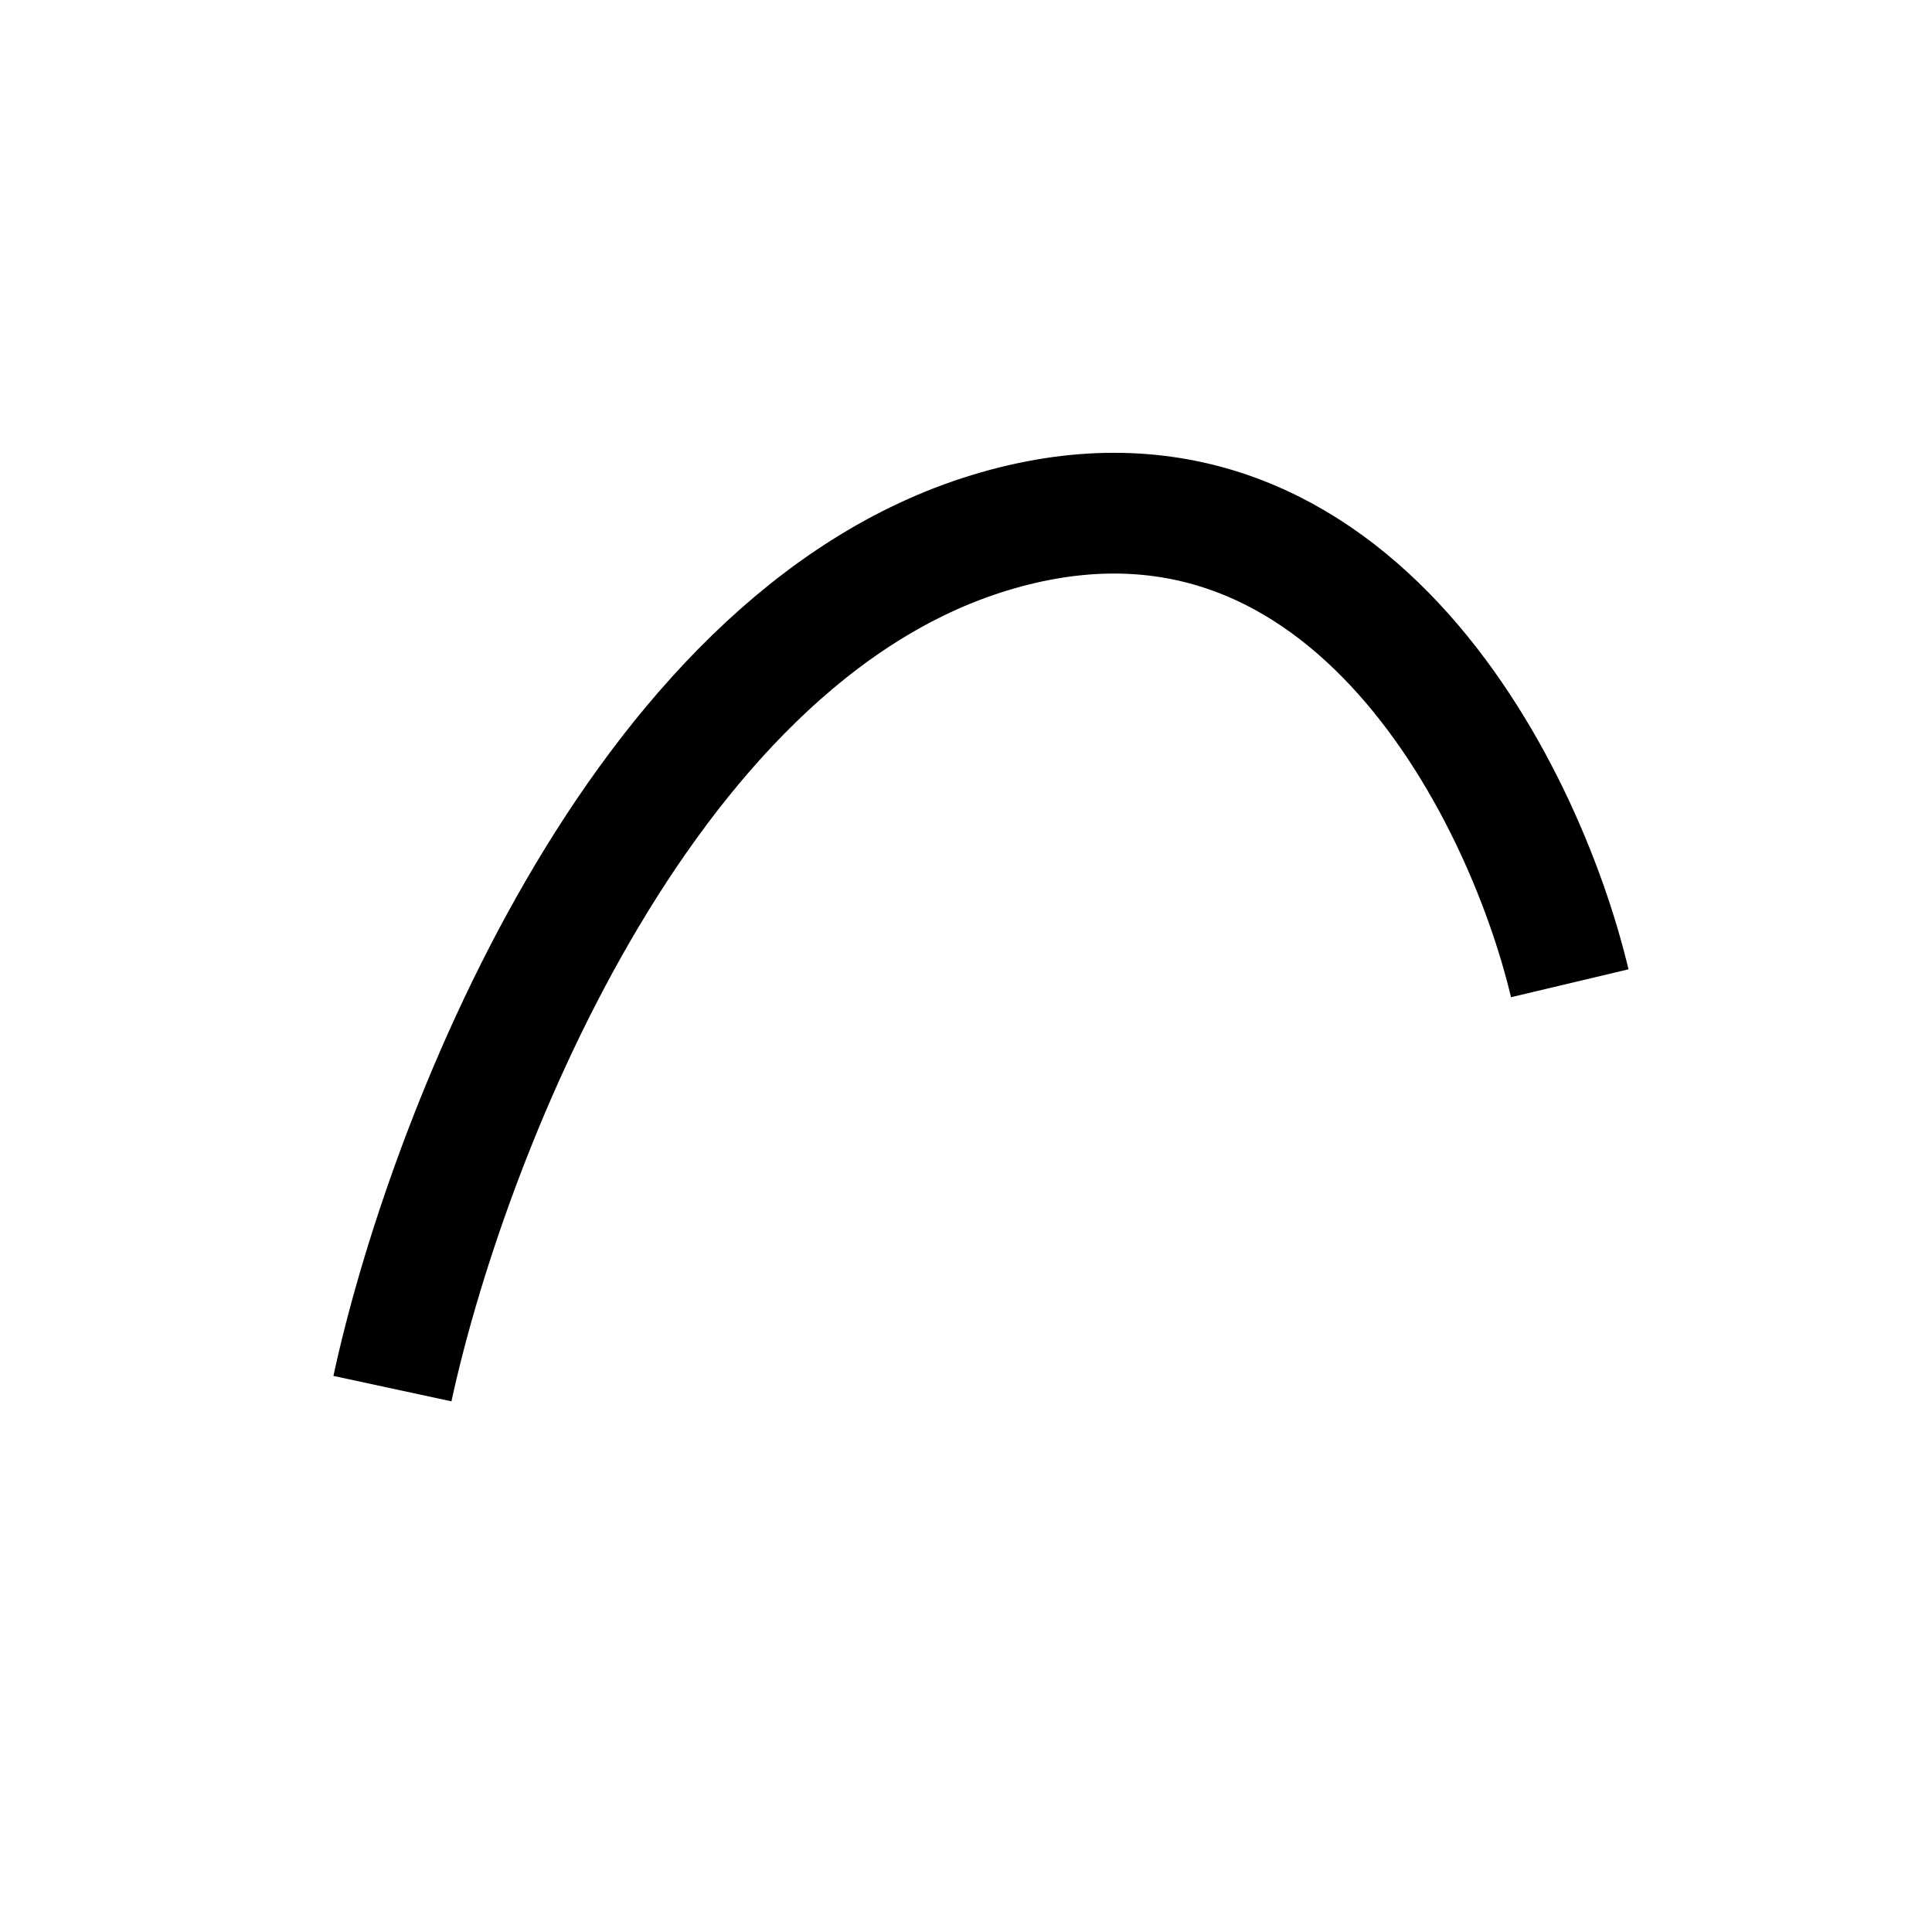
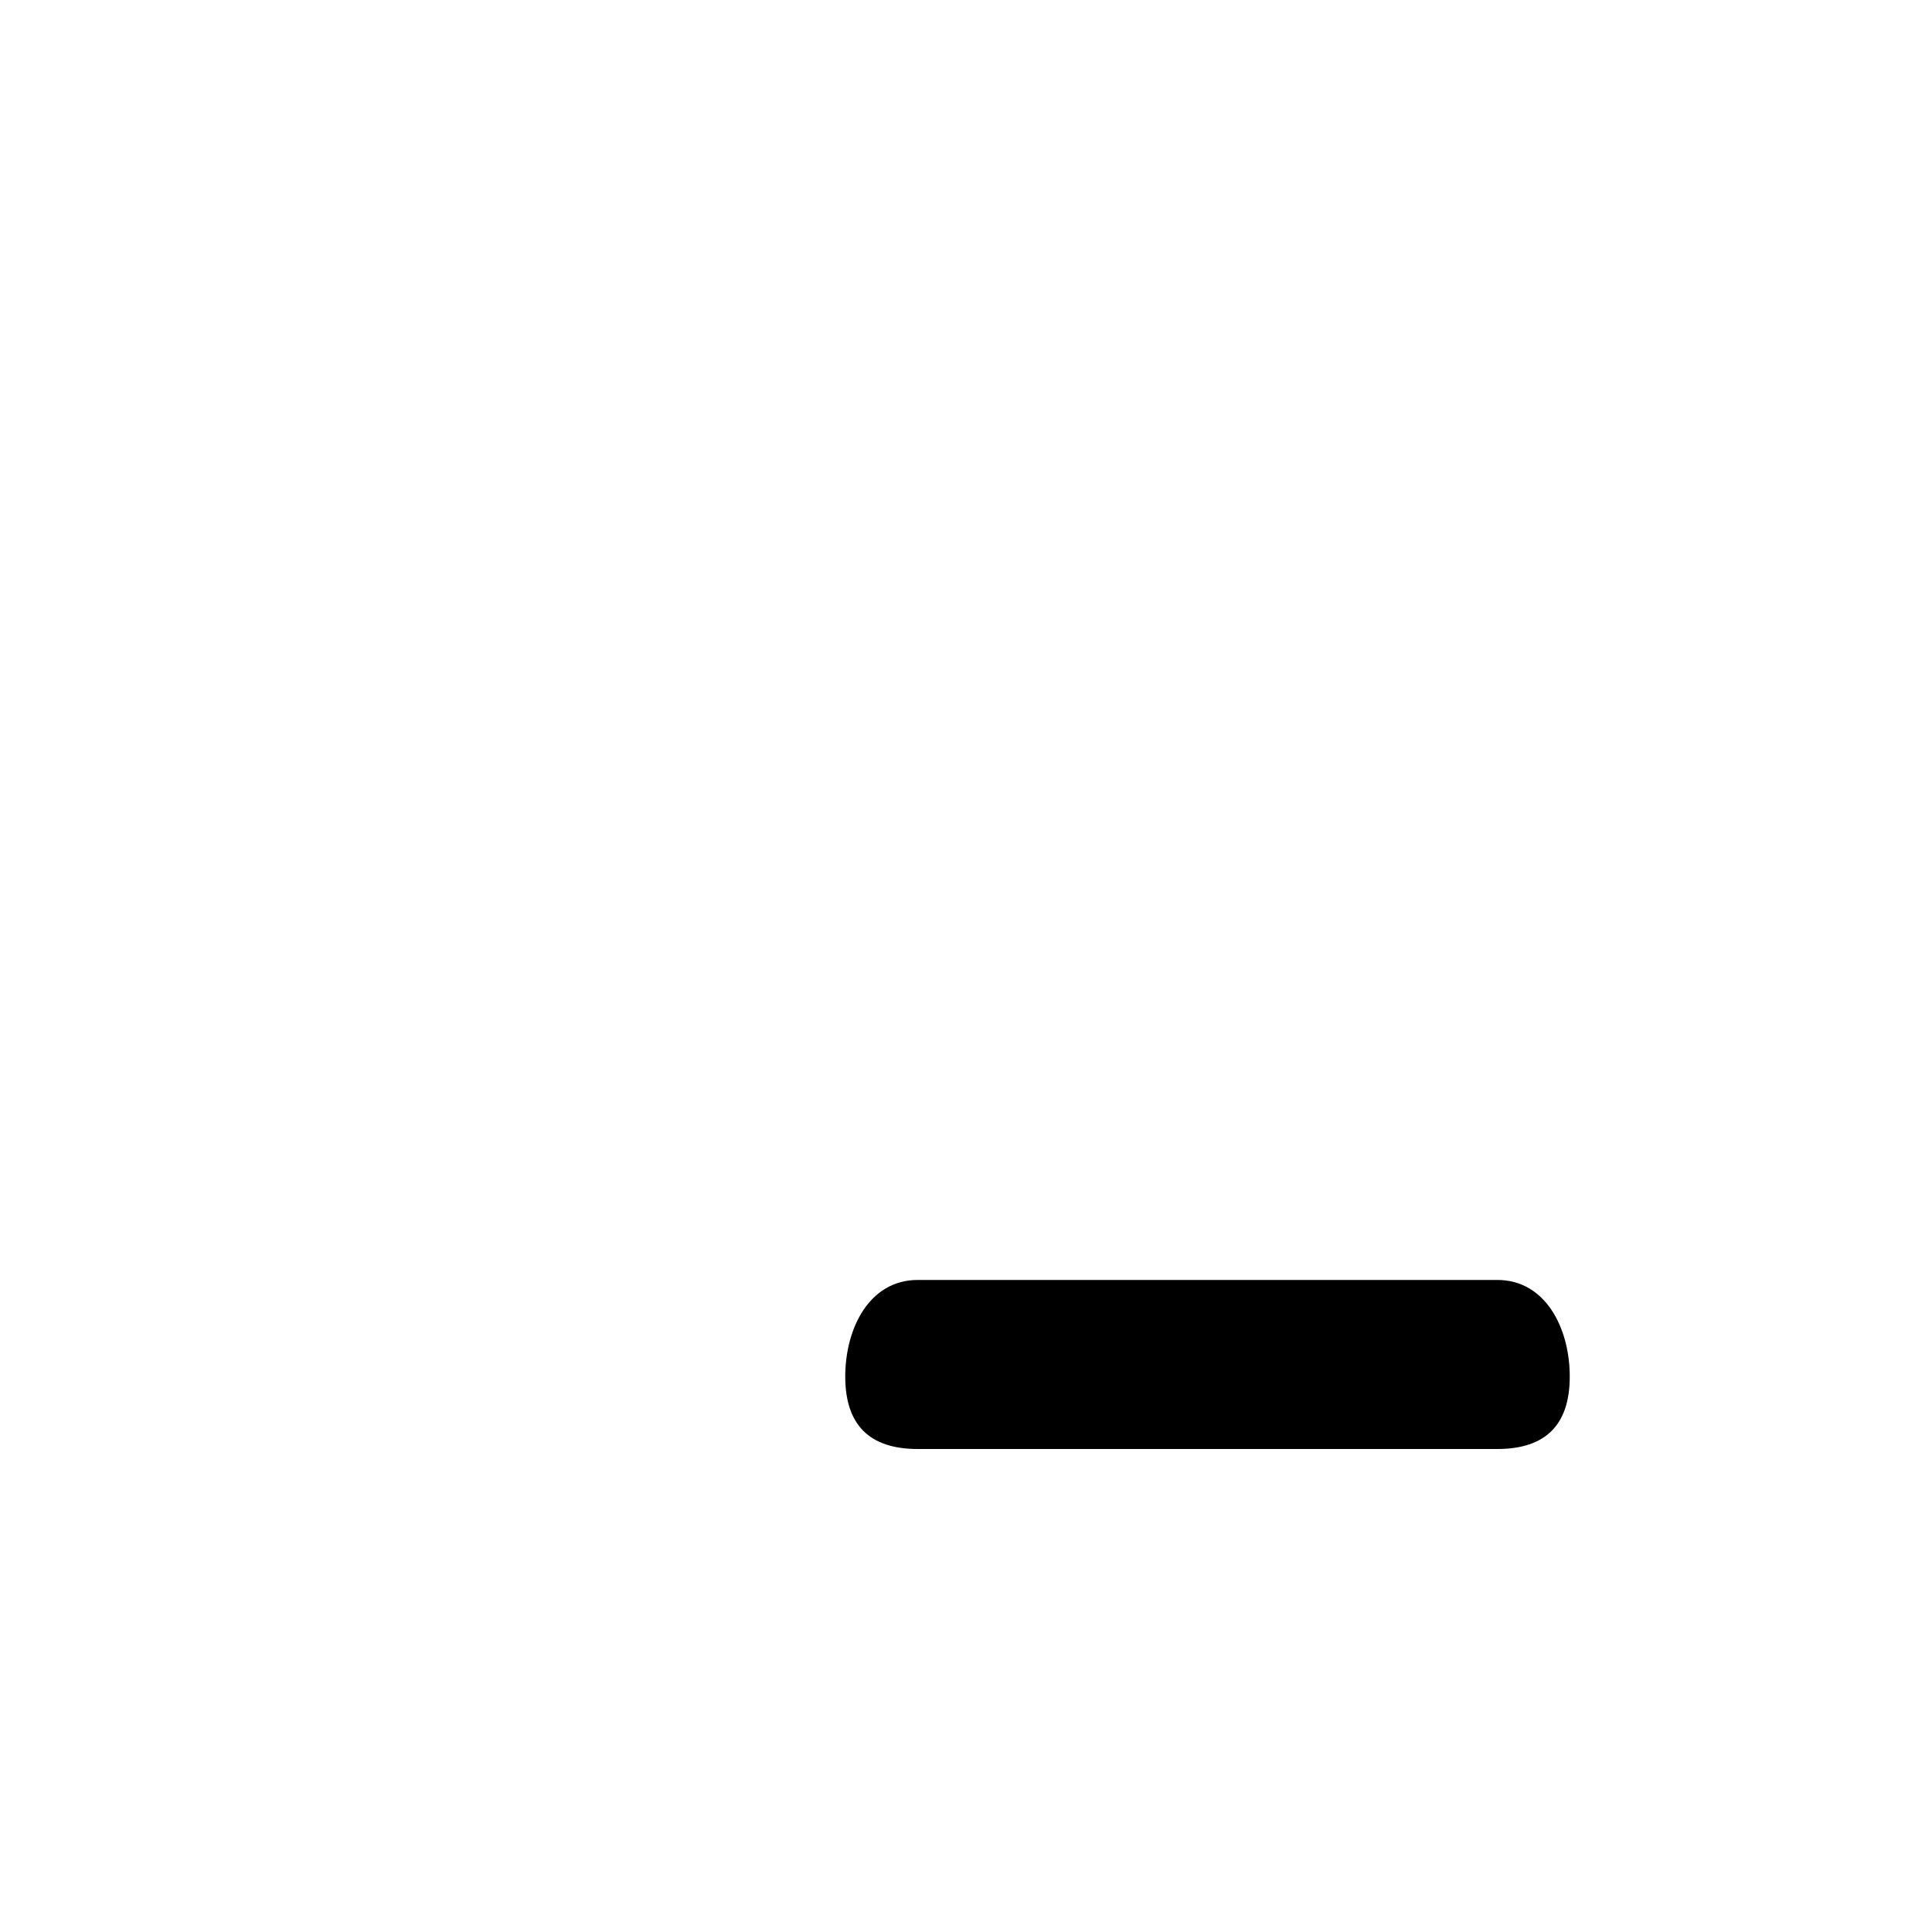
<svg xmlns="http://www.w3.org/2000/svg" width="64" height="64" viewBox="0 0 64 64" fill="none">
-   <g transform="translate(0, 0)">
-     <path d="M13 46C14.715 38.043 21.071 21.233 32.771 17.652C44.471 14.071 50.465 26.107 52 32.572" stroke="black" stroke-width="4" />
+   <g transform="translate(0, 0) scale(0.8,0.8)">
+     <path fill="#000000" d="M38 53l24 0c2,0 3,2 3,4l0 0c0,2 -1,3 -3,3l-24 0c-2,0 -3,-1 -3,-3l0 0c0,-2 1,-4 3,-4z" />
  </g>
</svg>
